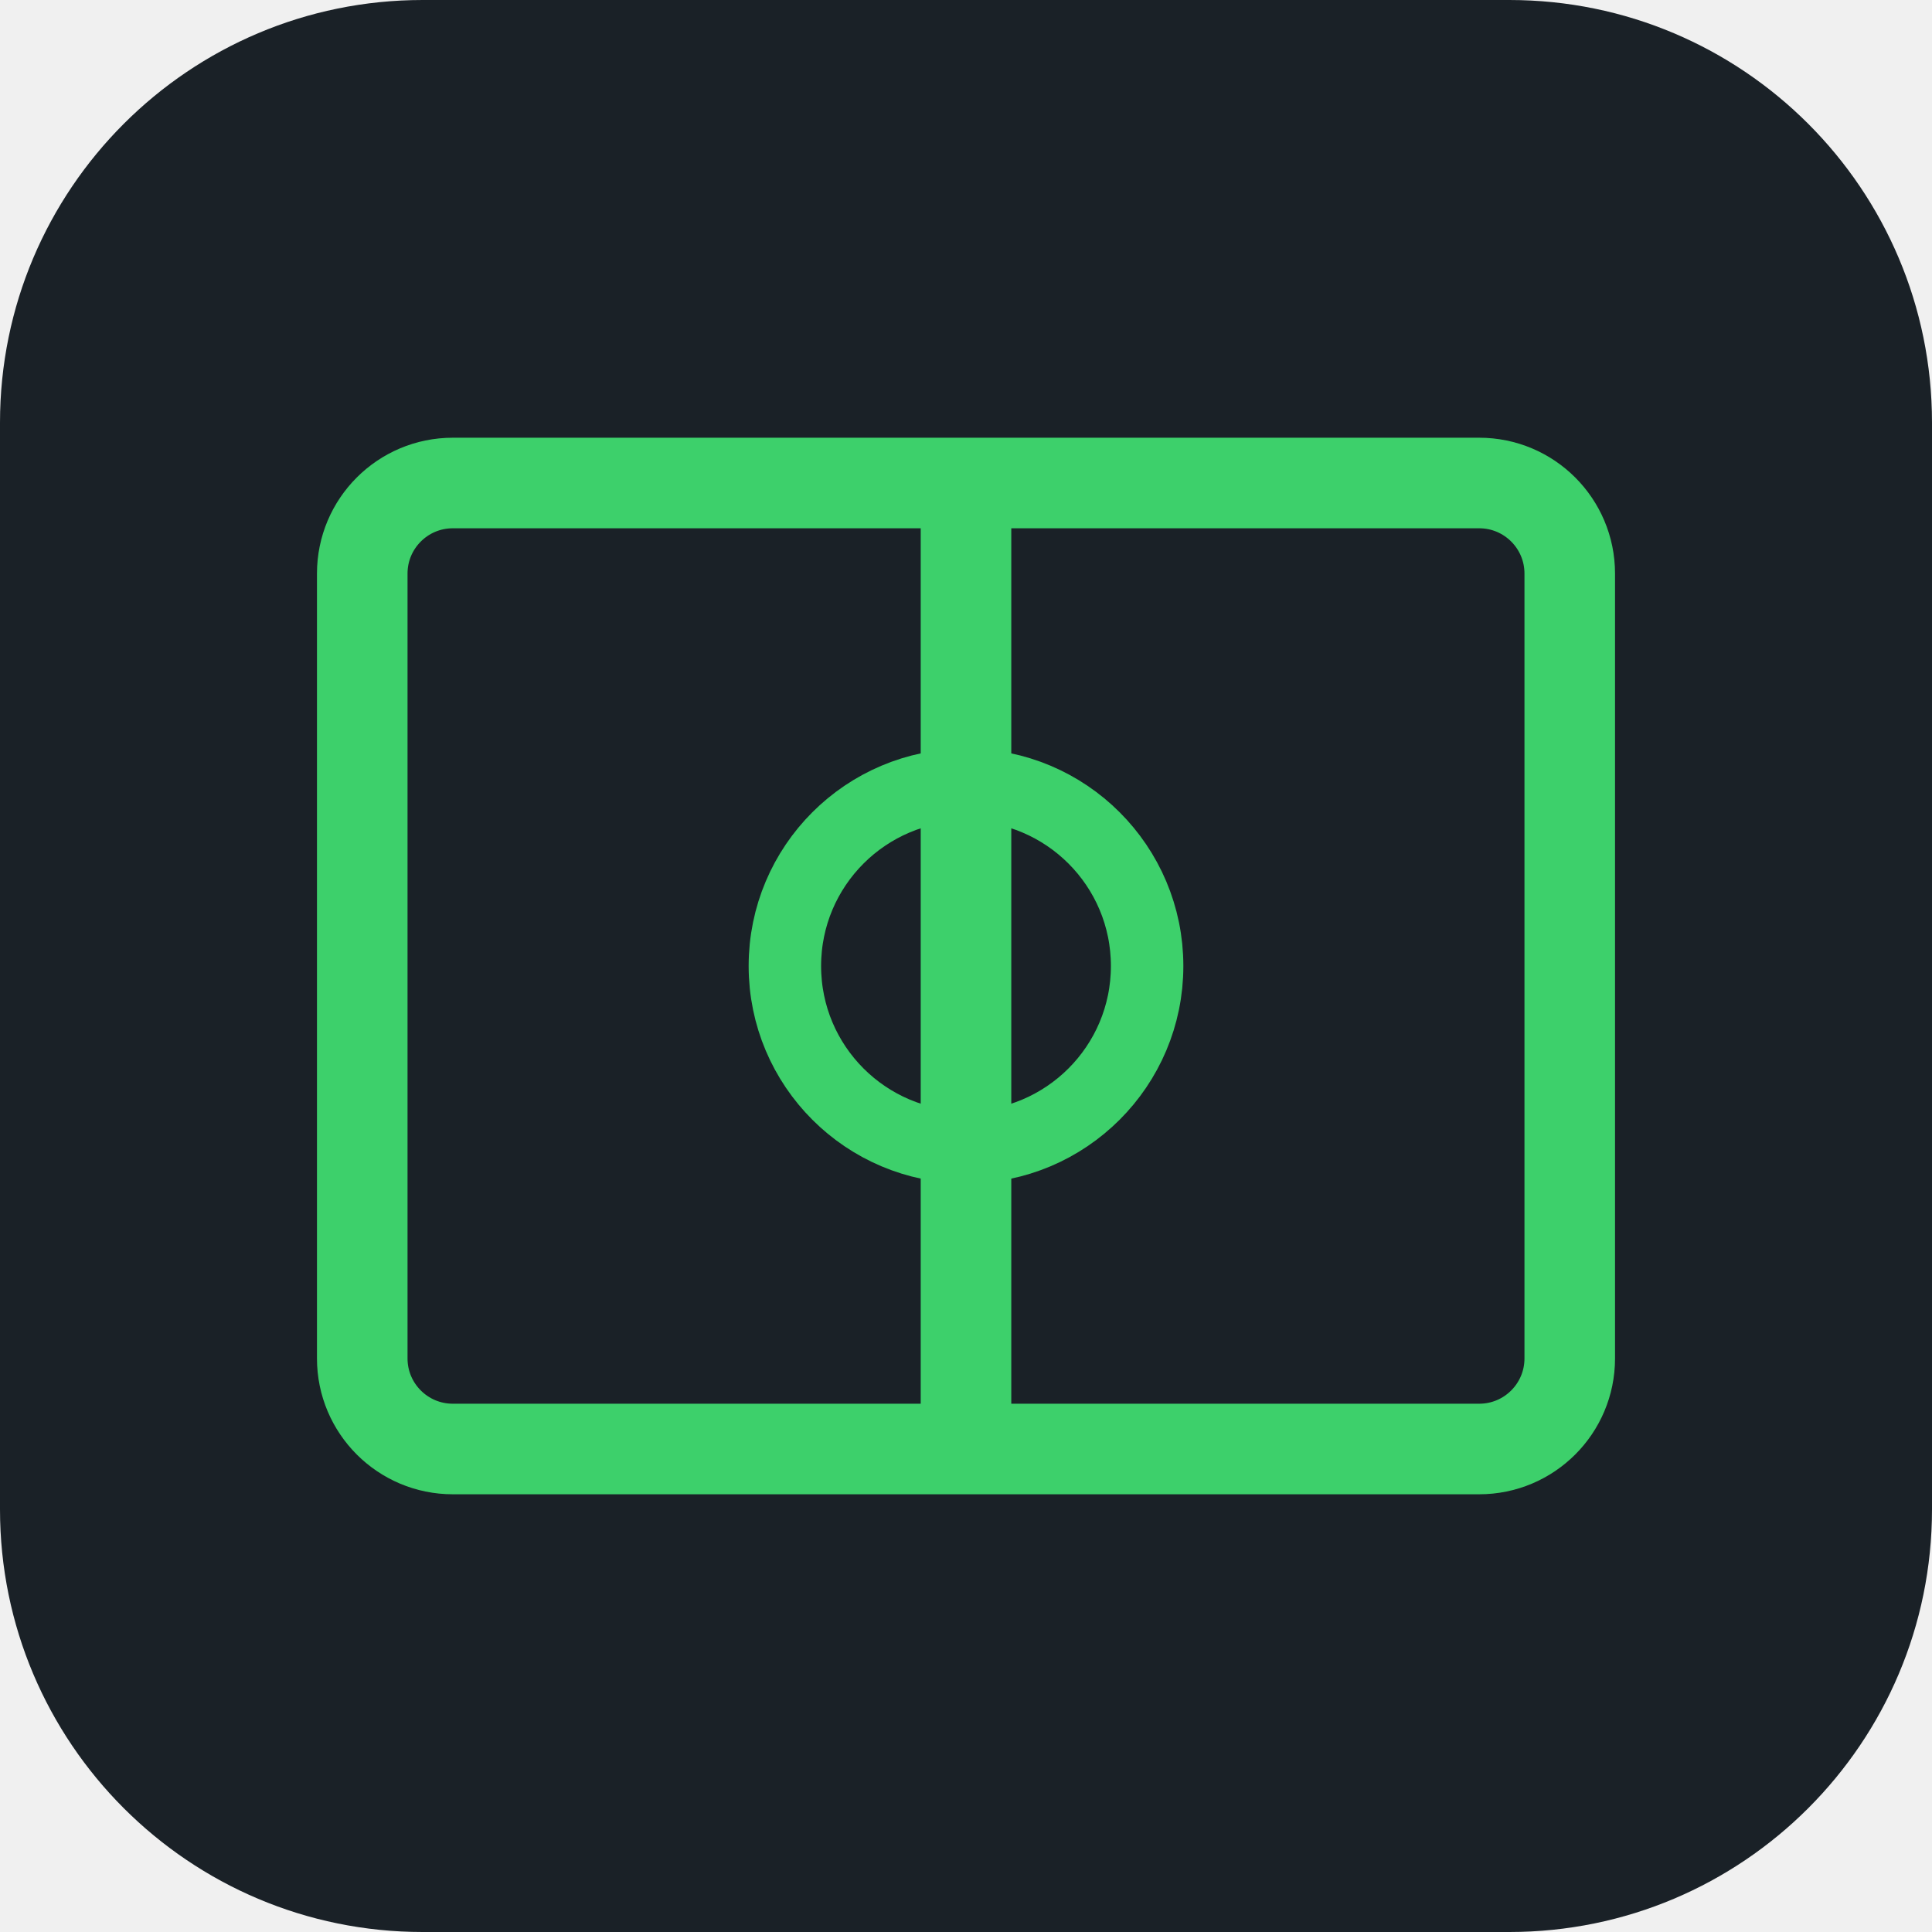
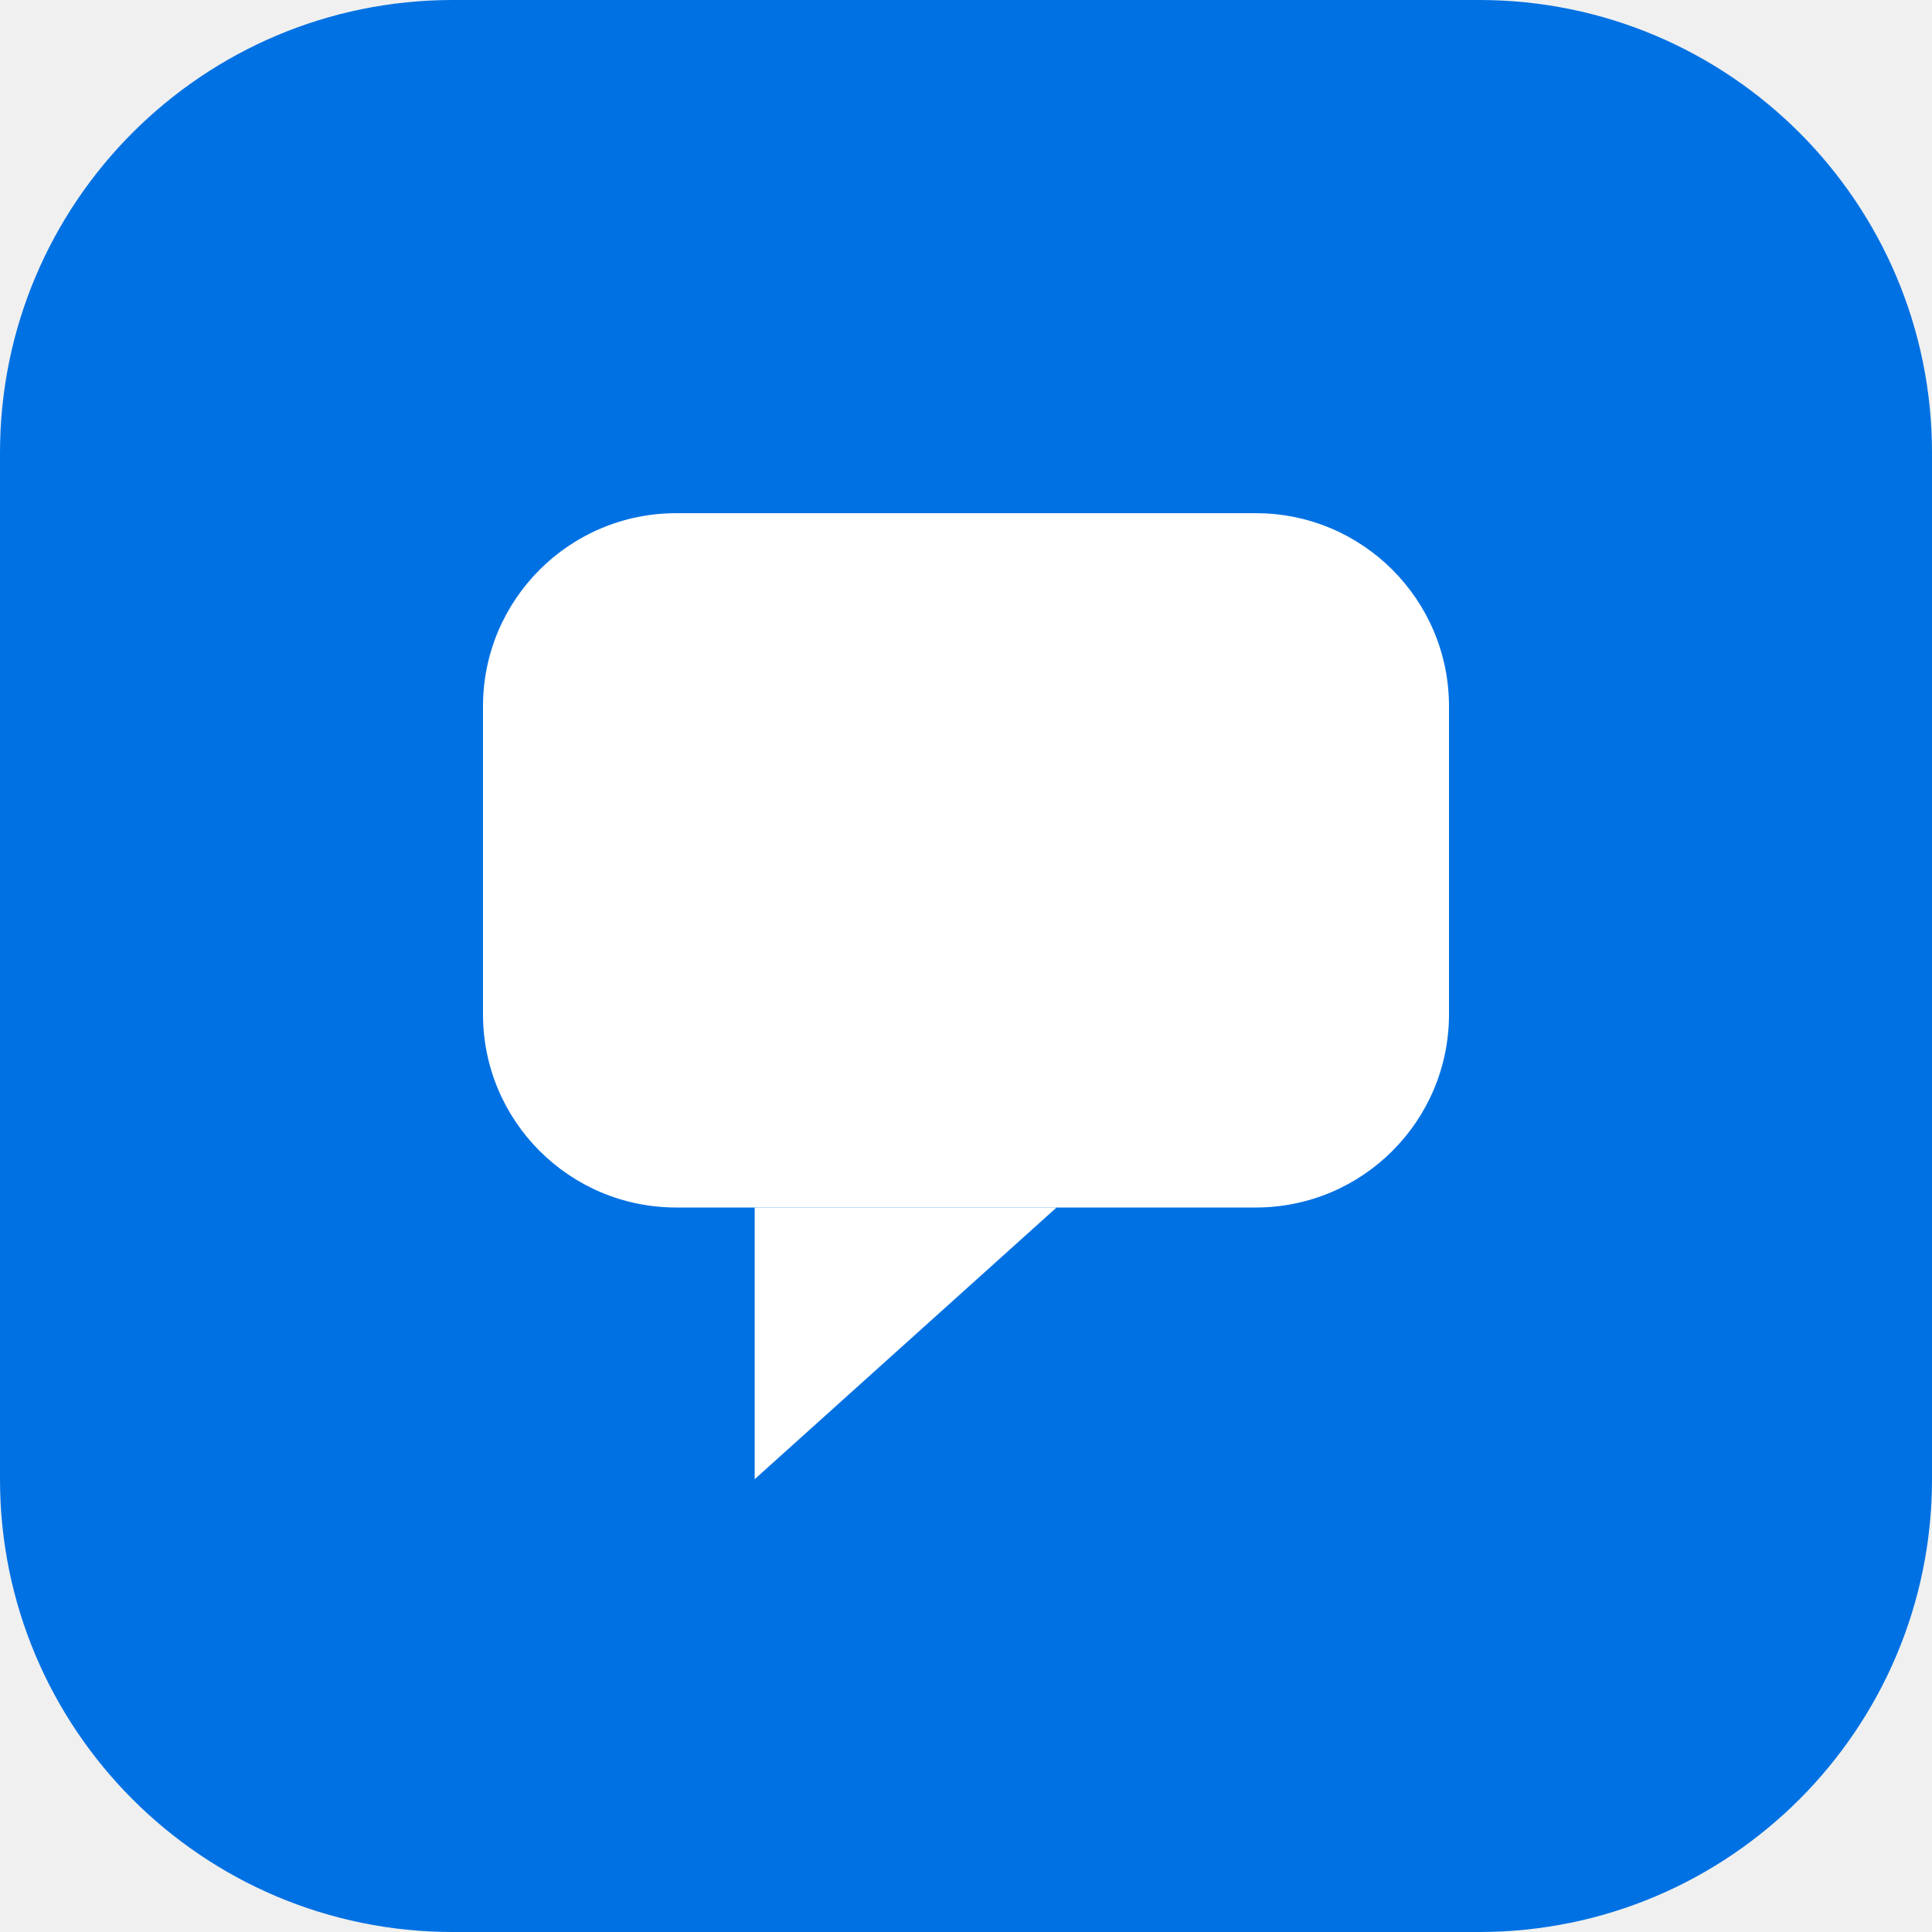
<svg xmlns="http://www.w3.org/2000/svg" viewBox="0 0 32 32">
-   <rect width="32" height="32" rx="7" fill="#1a2127" />
-   <rect x="6" y="8" width="20" height="16" rx="1.5" fill="none" stroke="#3dd06b" stroke-width="1.5" />
-   <line x1="16" y1="8" x2="16" y2="24" stroke="#3dd06b" stroke-width="1.5" />
-   <circle cx="16" cy="16" r="3" fill="none" stroke="#3dd06b" stroke-width="1.2" />
+   <rect width="32" height="32" rx="7.5" fill="#0071e3" />
+   <rect x="8" y="8.5" width="16" height="11.5" rx="3.2" fill="#ffffff" />
+   <path d="M12.5 20 L12.5 24.5 L17.5 20 Z" fill="#ffffff" />
</svg>
